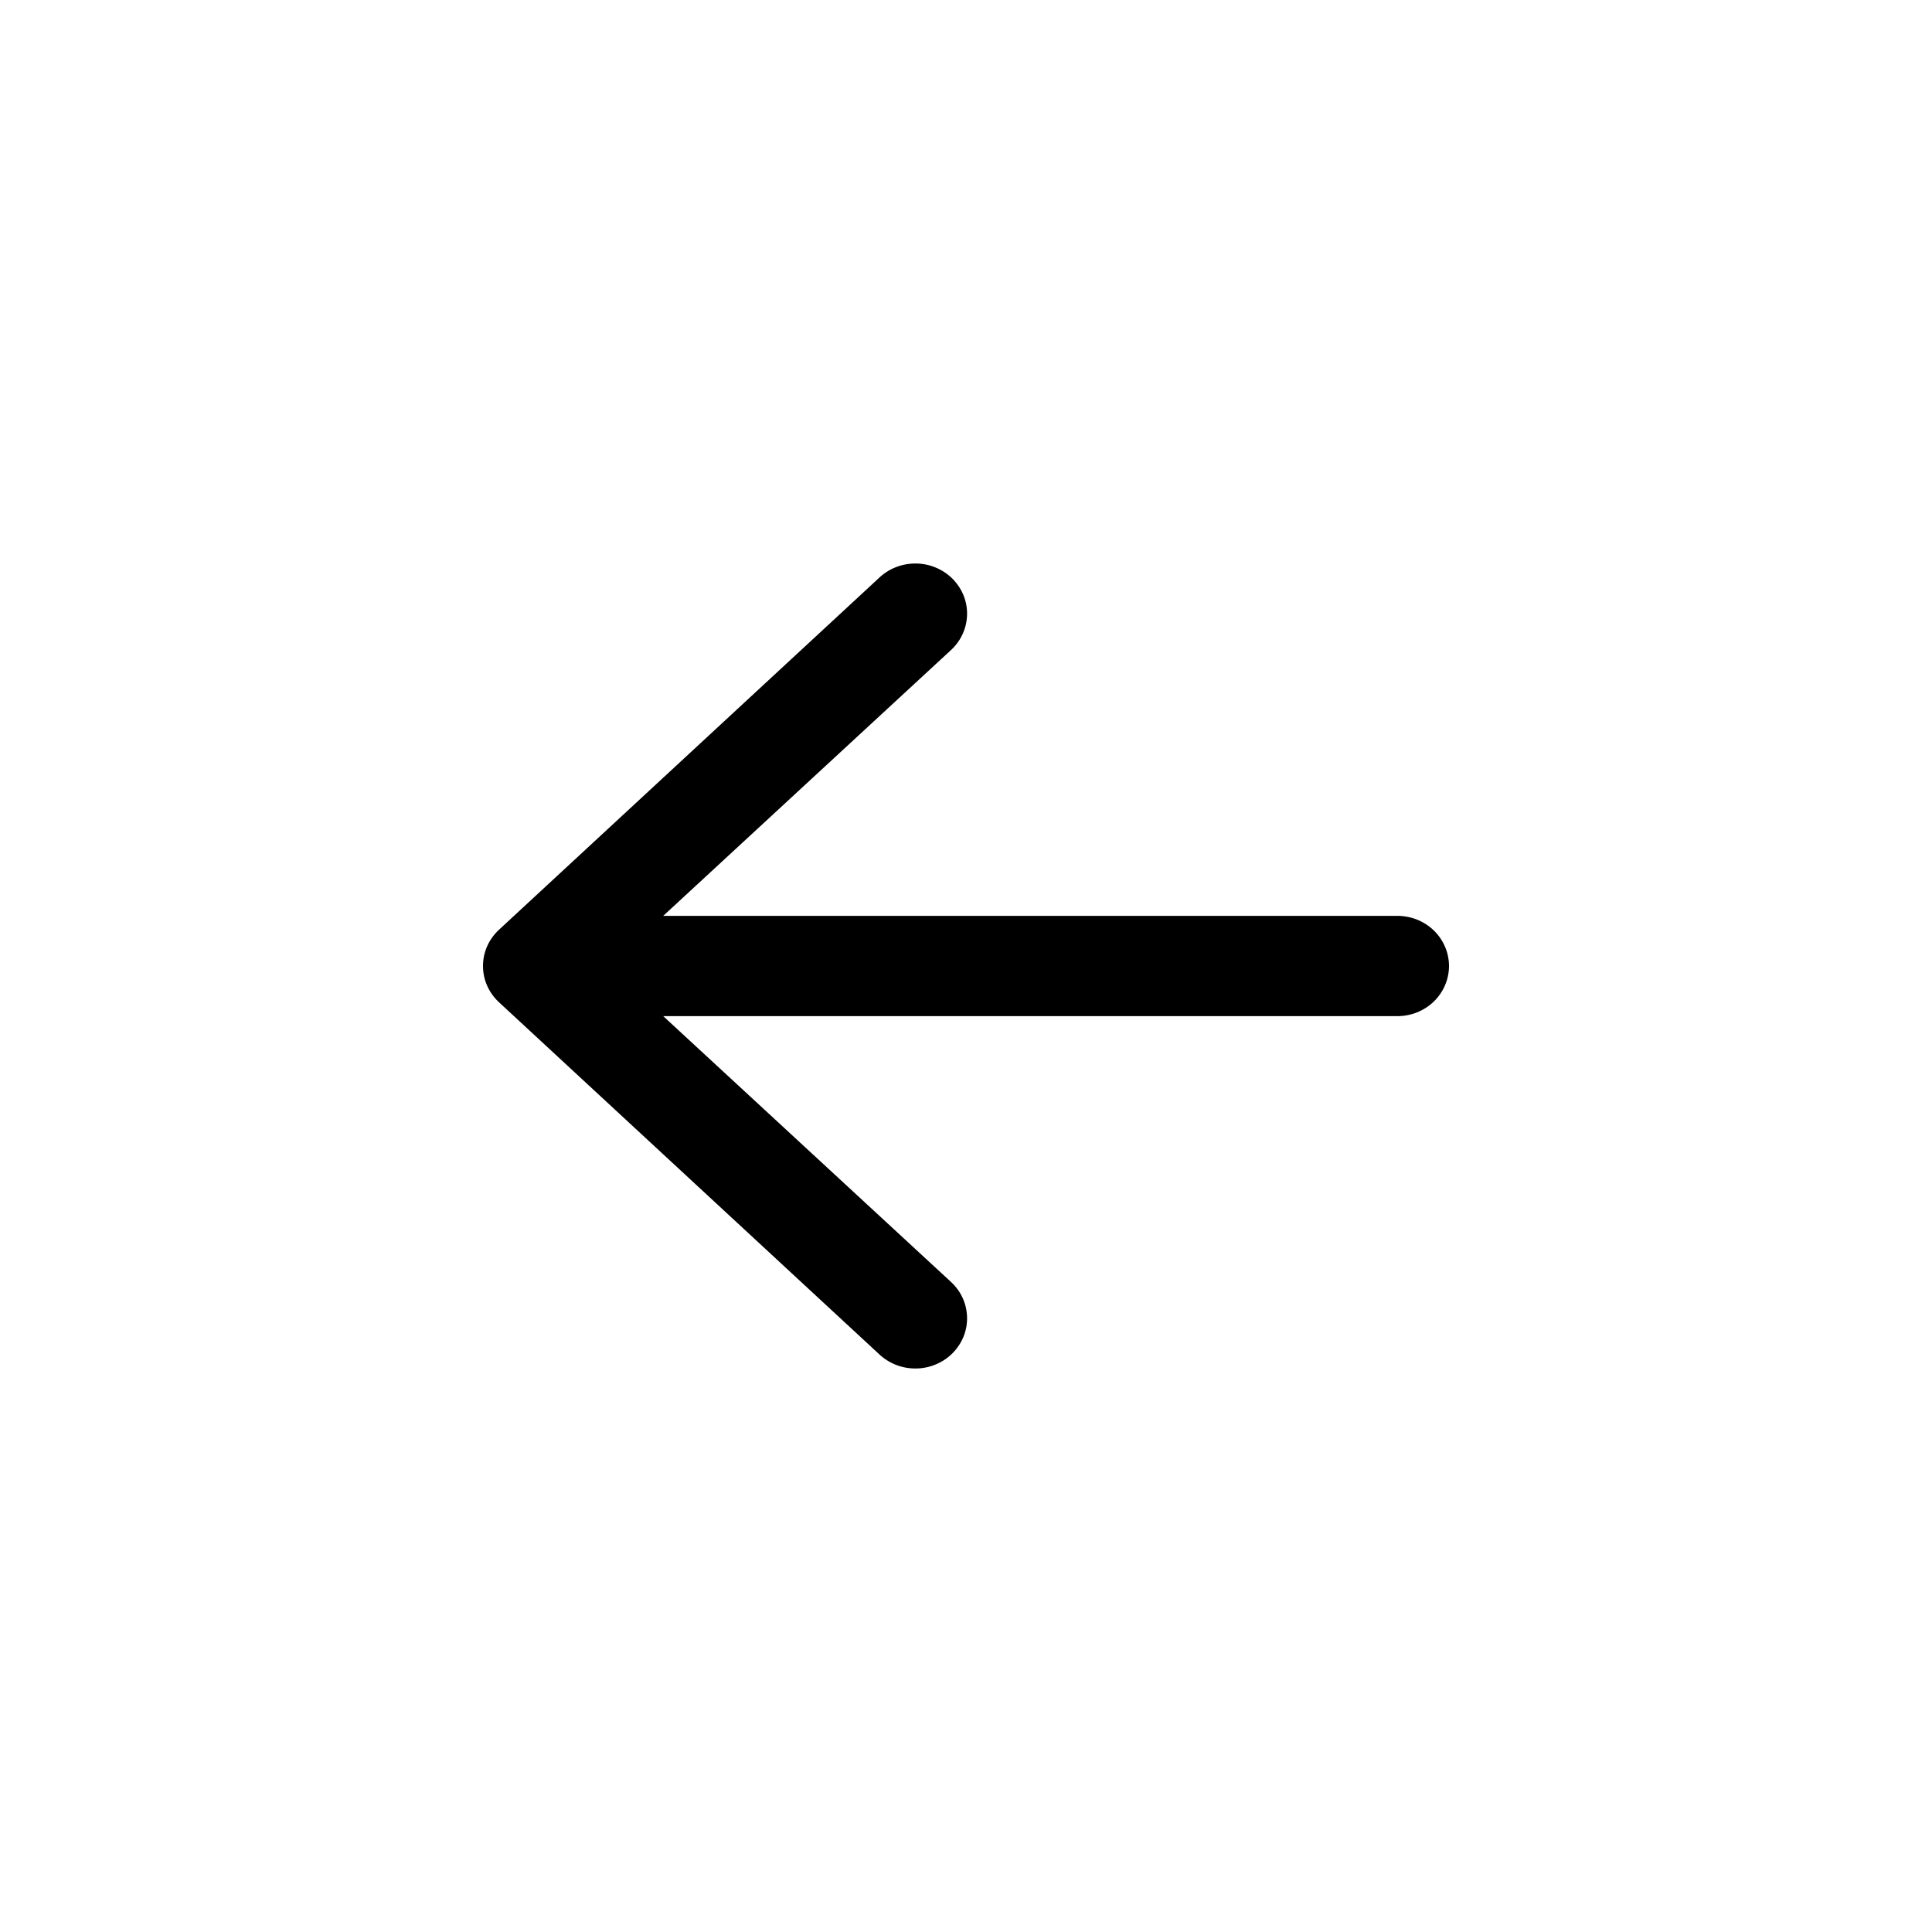
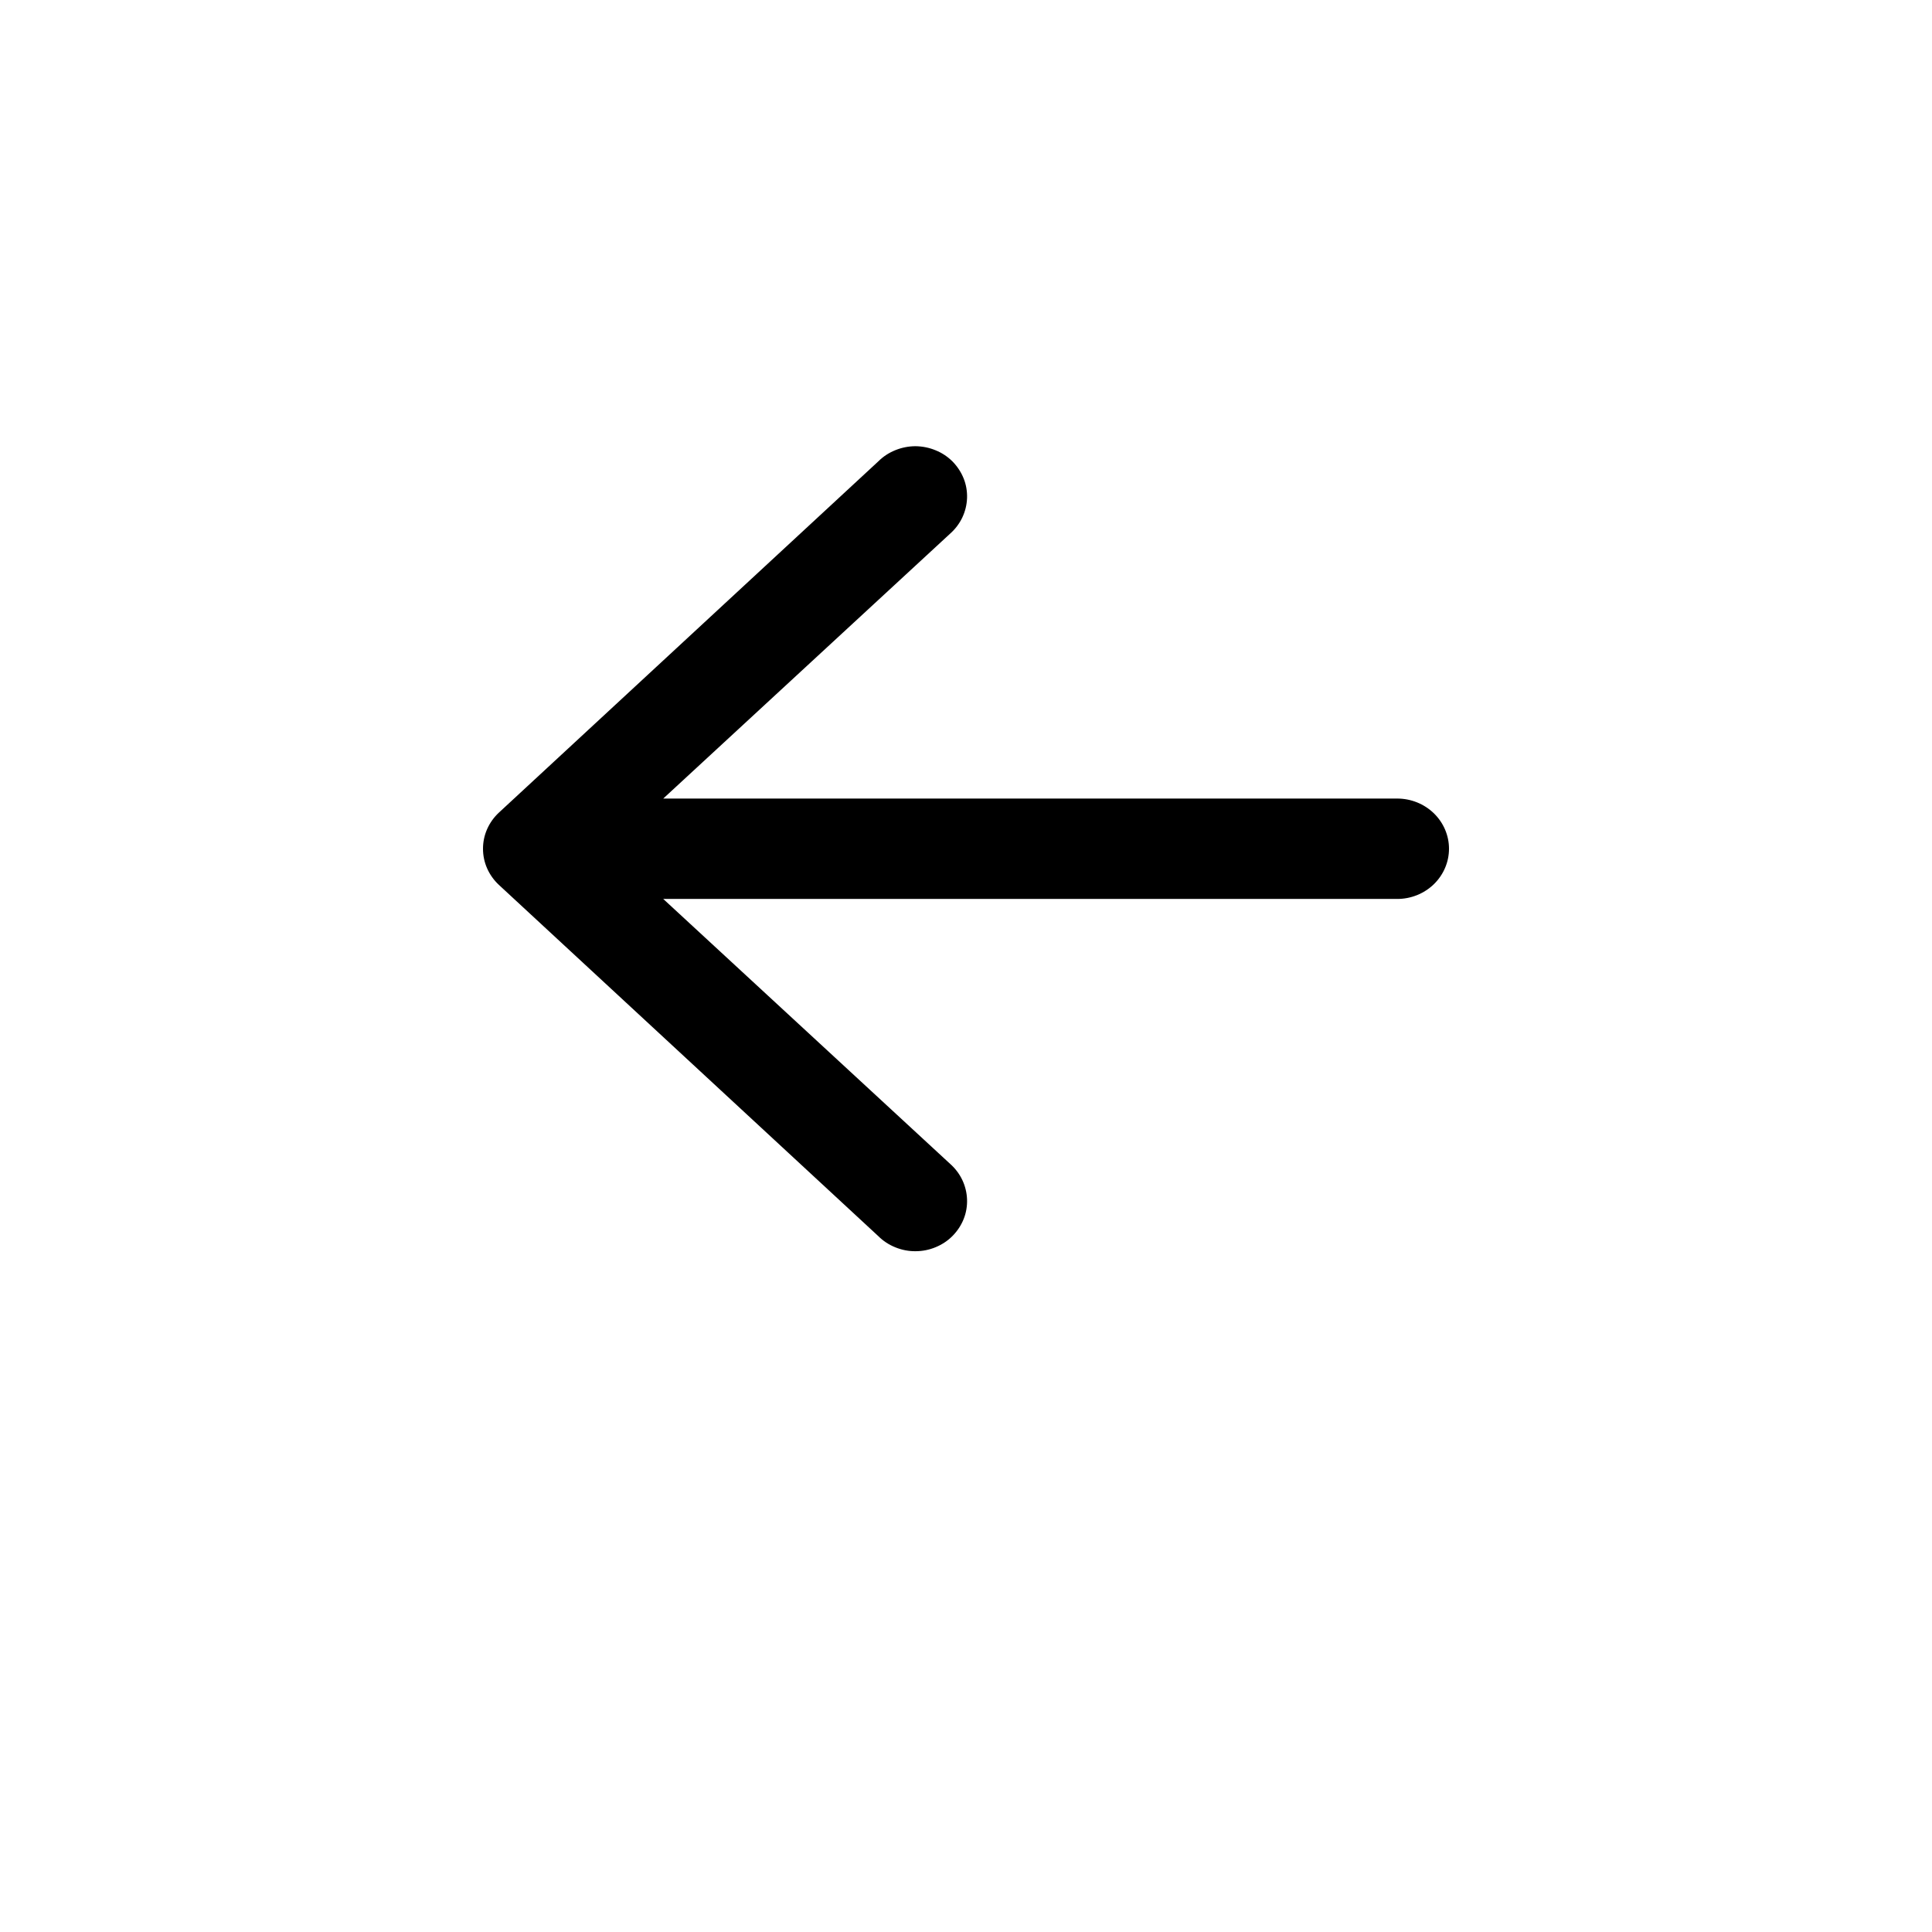
<svg xmlns="http://www.w3.org/2000/svg" width="100%" height="100%" viewBox="0 0 24 24" fill="none">
-   <path fill-rule="evenodd" clip-rule="evenodd" d="M18 12C18 12.165 17.932 12.324 17.812 12.441C17.691 12.558 17.528 12.623 17.357 12.623L8.239 12.623L11.803 15.915C11.866 15.971 11.918 16.039 11.954 16.114C11.99 16.19 12.01 16.272 12.013 16.356C12.016 16.439 12.002 16.522 11.971 16.6C11.94 16.678 11.893 16.749 11.834 16.809C11.774 16.869 11.703 16.917 11.623 16.95C11.544 16.983 11.459 17 11.373 17C11.287 17 11.202 16.984 11.123 16.952C11.043 16.919 10.971 16.872 10.911 16.813L6.197 12.449C6.135 12.391 6.085 12.321 6.051 12.244C6.017 12.167 6 12.084 6 12C6 11.916 6.017 11.833 6.051 11.756C6.085 11.679 6.135 11.609 6.197 11.551L10.911 7.187C10.971 7.128 11.043 7.08 11.123 7.048C11.202 7.016 11.287 7 11.373 7C11.459 7 11.544 7.017 11.623 7.05C11.703 7.083 11.774 7.131 11.834 7.191C11.893 7.251 11.94 7.322 11.971 7.4C12.002 7.478 12.016 7.561 12.013 7.644C12.01 7.728 11.99 7.81 11.954 7.885C11.918 7.961 11.866 8.029 11.803 8.085L8.239 11.377L17.357 11.377C17.528 11.377 17.691 11.442 17.812 11.559C17.932 11.676 18 11.835 18 12Z" fill="currentColor" />
+   <path fill-rule="evenodd" clip-rule="evenodd" d="M18 10.543C18 10.709 17.932 10.867 17.812 10.984C17.691 11.101 17.528 11.167 17.357 11.167L8.239 11.167L11.803 14.458C11.866 14.514 11.918 14.582 11.954 14.658C11.99 14.734 12.01 14.816 12.013 14.899C12.016 14.982 12.002 15.066 11.971 15.143C11.94 15.221 11.893 15.292 11.834 15.352C11.774 15.413 11.703 15.46 11.623 15.493C11.544 15.526 11.459 15.543 11.373 15.543C11.287 15.544 11.202 15.527 11.123 15.495C11.043 15.463 10.971 15.416 10.911 15.356L6.197 10.992C6.135 10.934 6.085 10.864 6.051 10.787C6.017 10.71 6 10.627 6 10.543C6 10.46 6.017 10.377 6.051 10.3C6.085 10.223 6.135 10.153 6.197 10.095L10.911 5.731C10.971 5.671 11.043 5.624 11.123 5.592C11.202 5.56 11.287 5.543 11.373 5.543C11.459 5.544 11.544 5.561 11.623 5.594C11.703 5.626 11.774 5.674 11.834 5.734C11.893 5.795 11.94 5.866 11.971 5.944C12.002 6.021 12.016 6.105 12.013 6.188C12.01 6.271 11.99 6.353 11.954 6.429C11.918 6.505 11.866 6.573 11.803 6.629L8.239 9.92L17.357 9.92C17.528 9.92 17.691 9.986 17.812 10.103C17.932 10.22 18 10.378 18 10.543Z" fill="currentColor" />
</svg>
